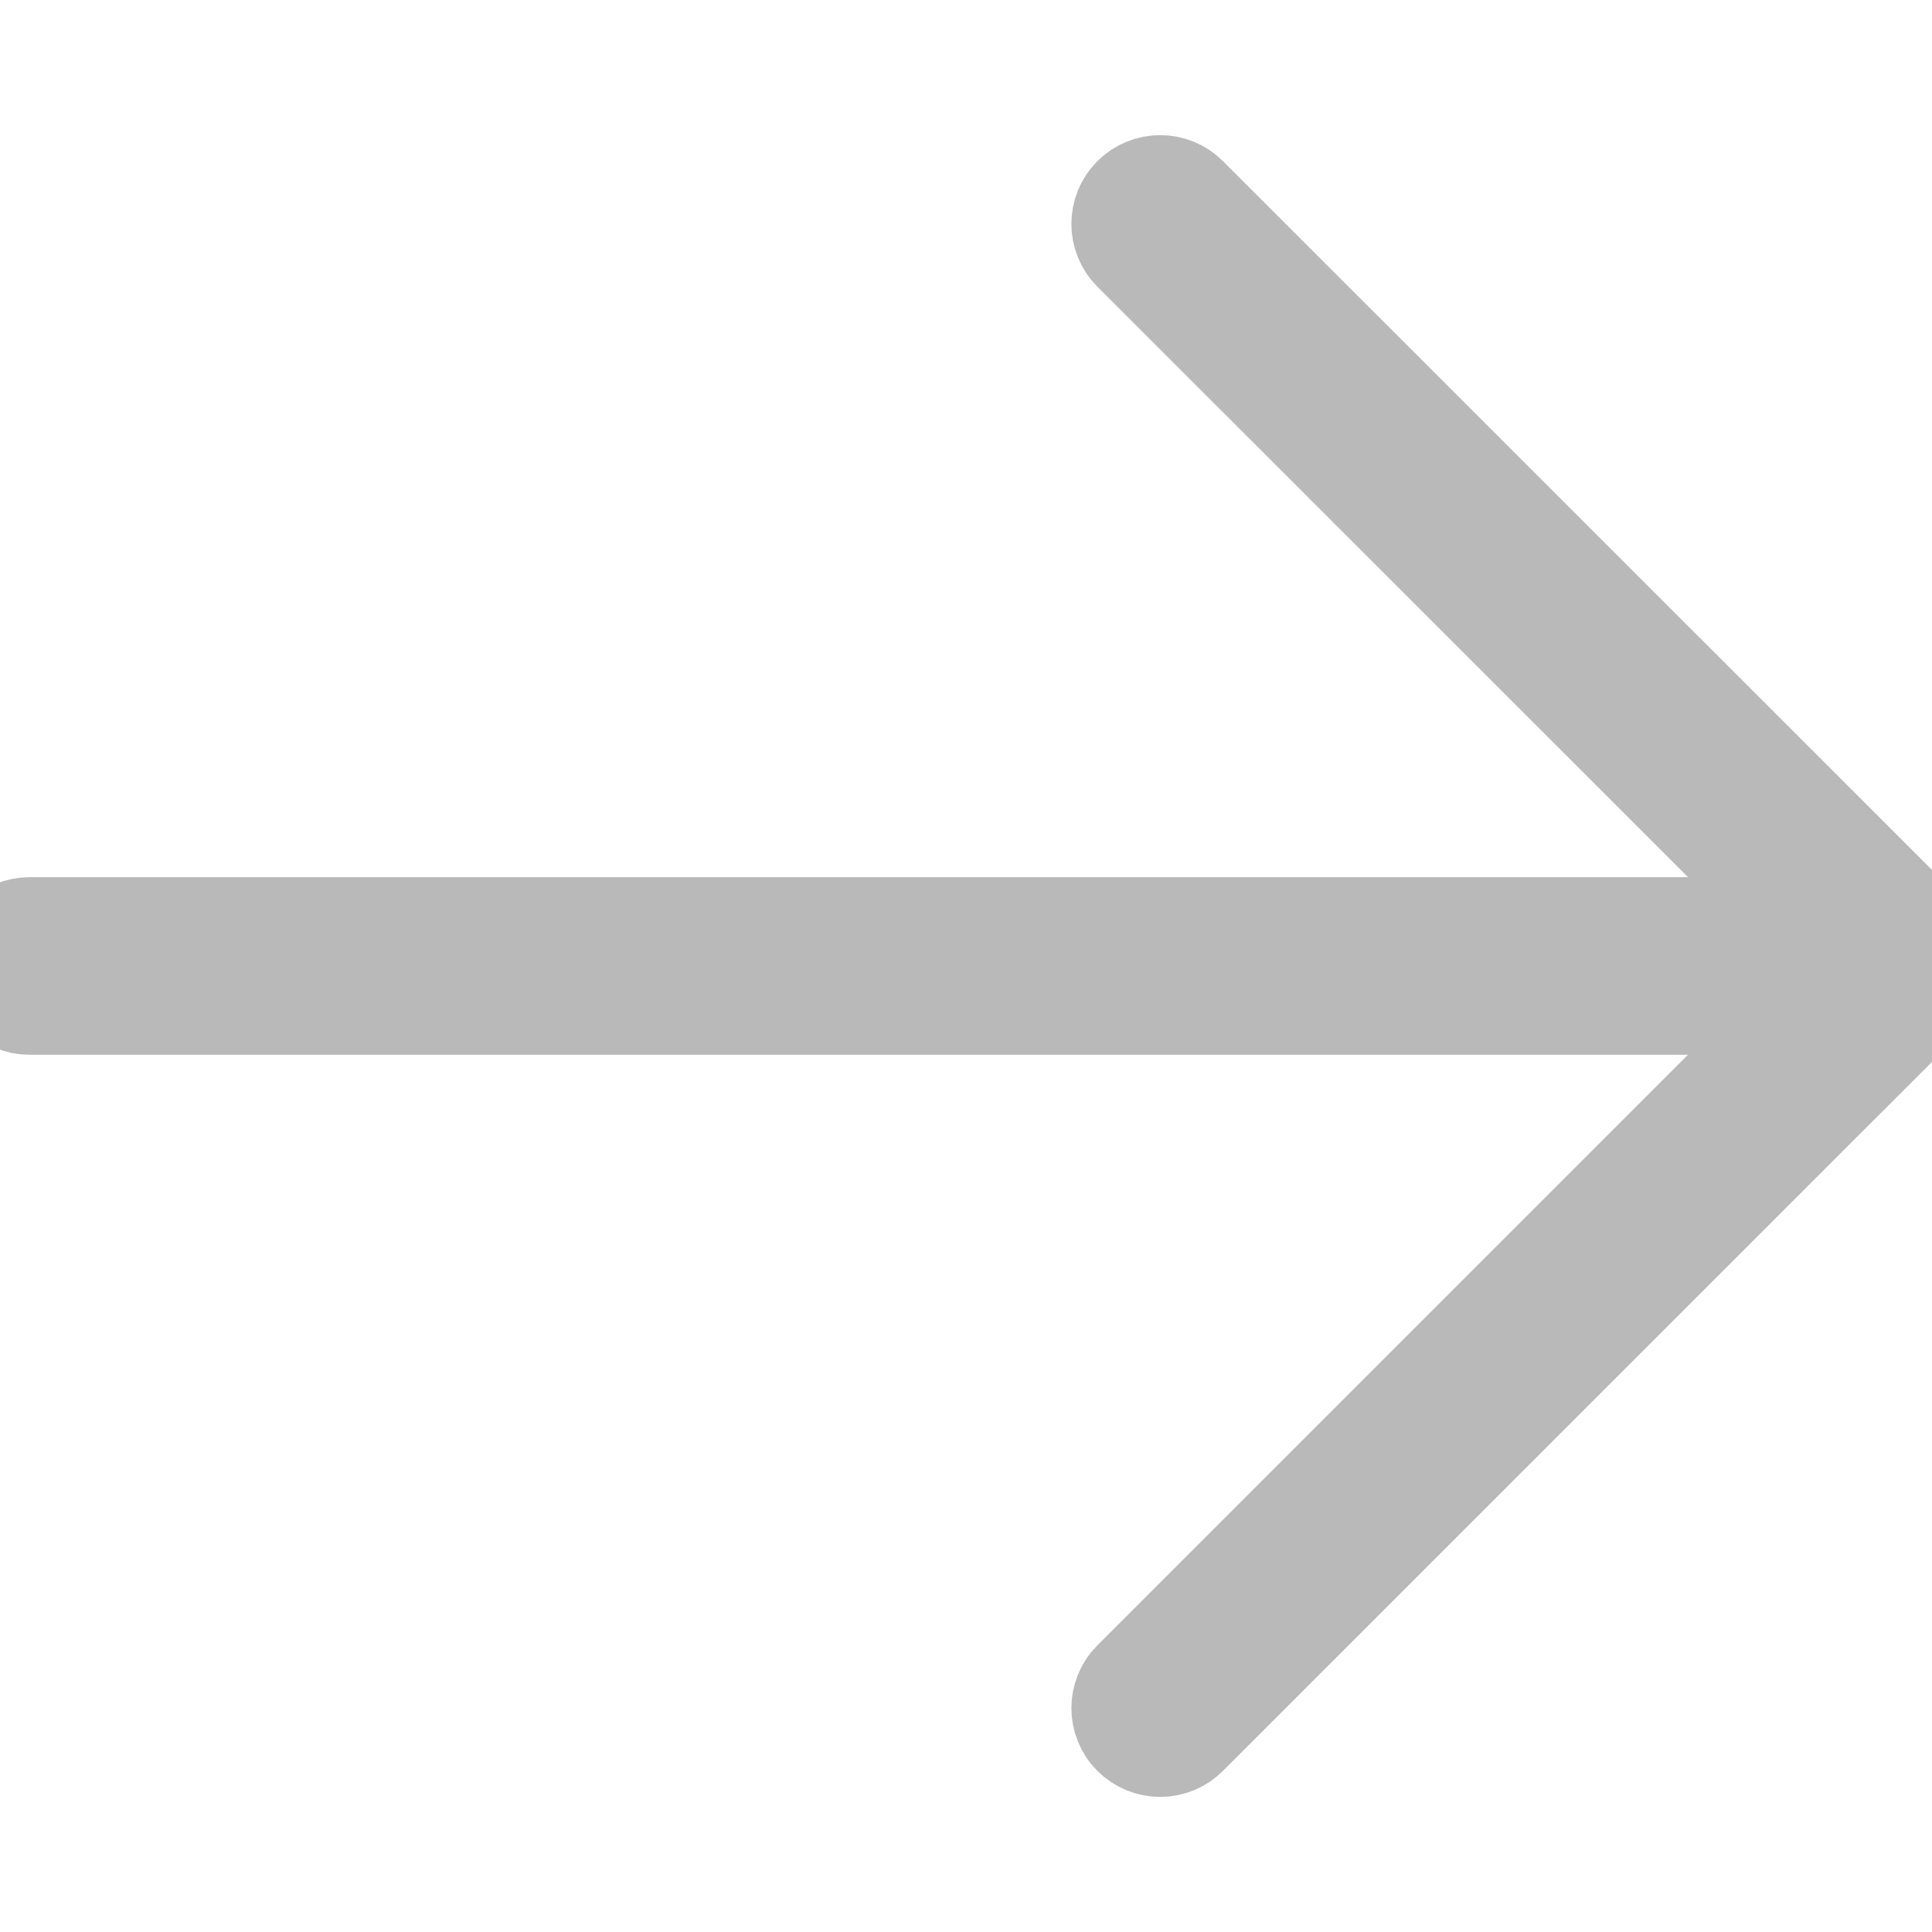
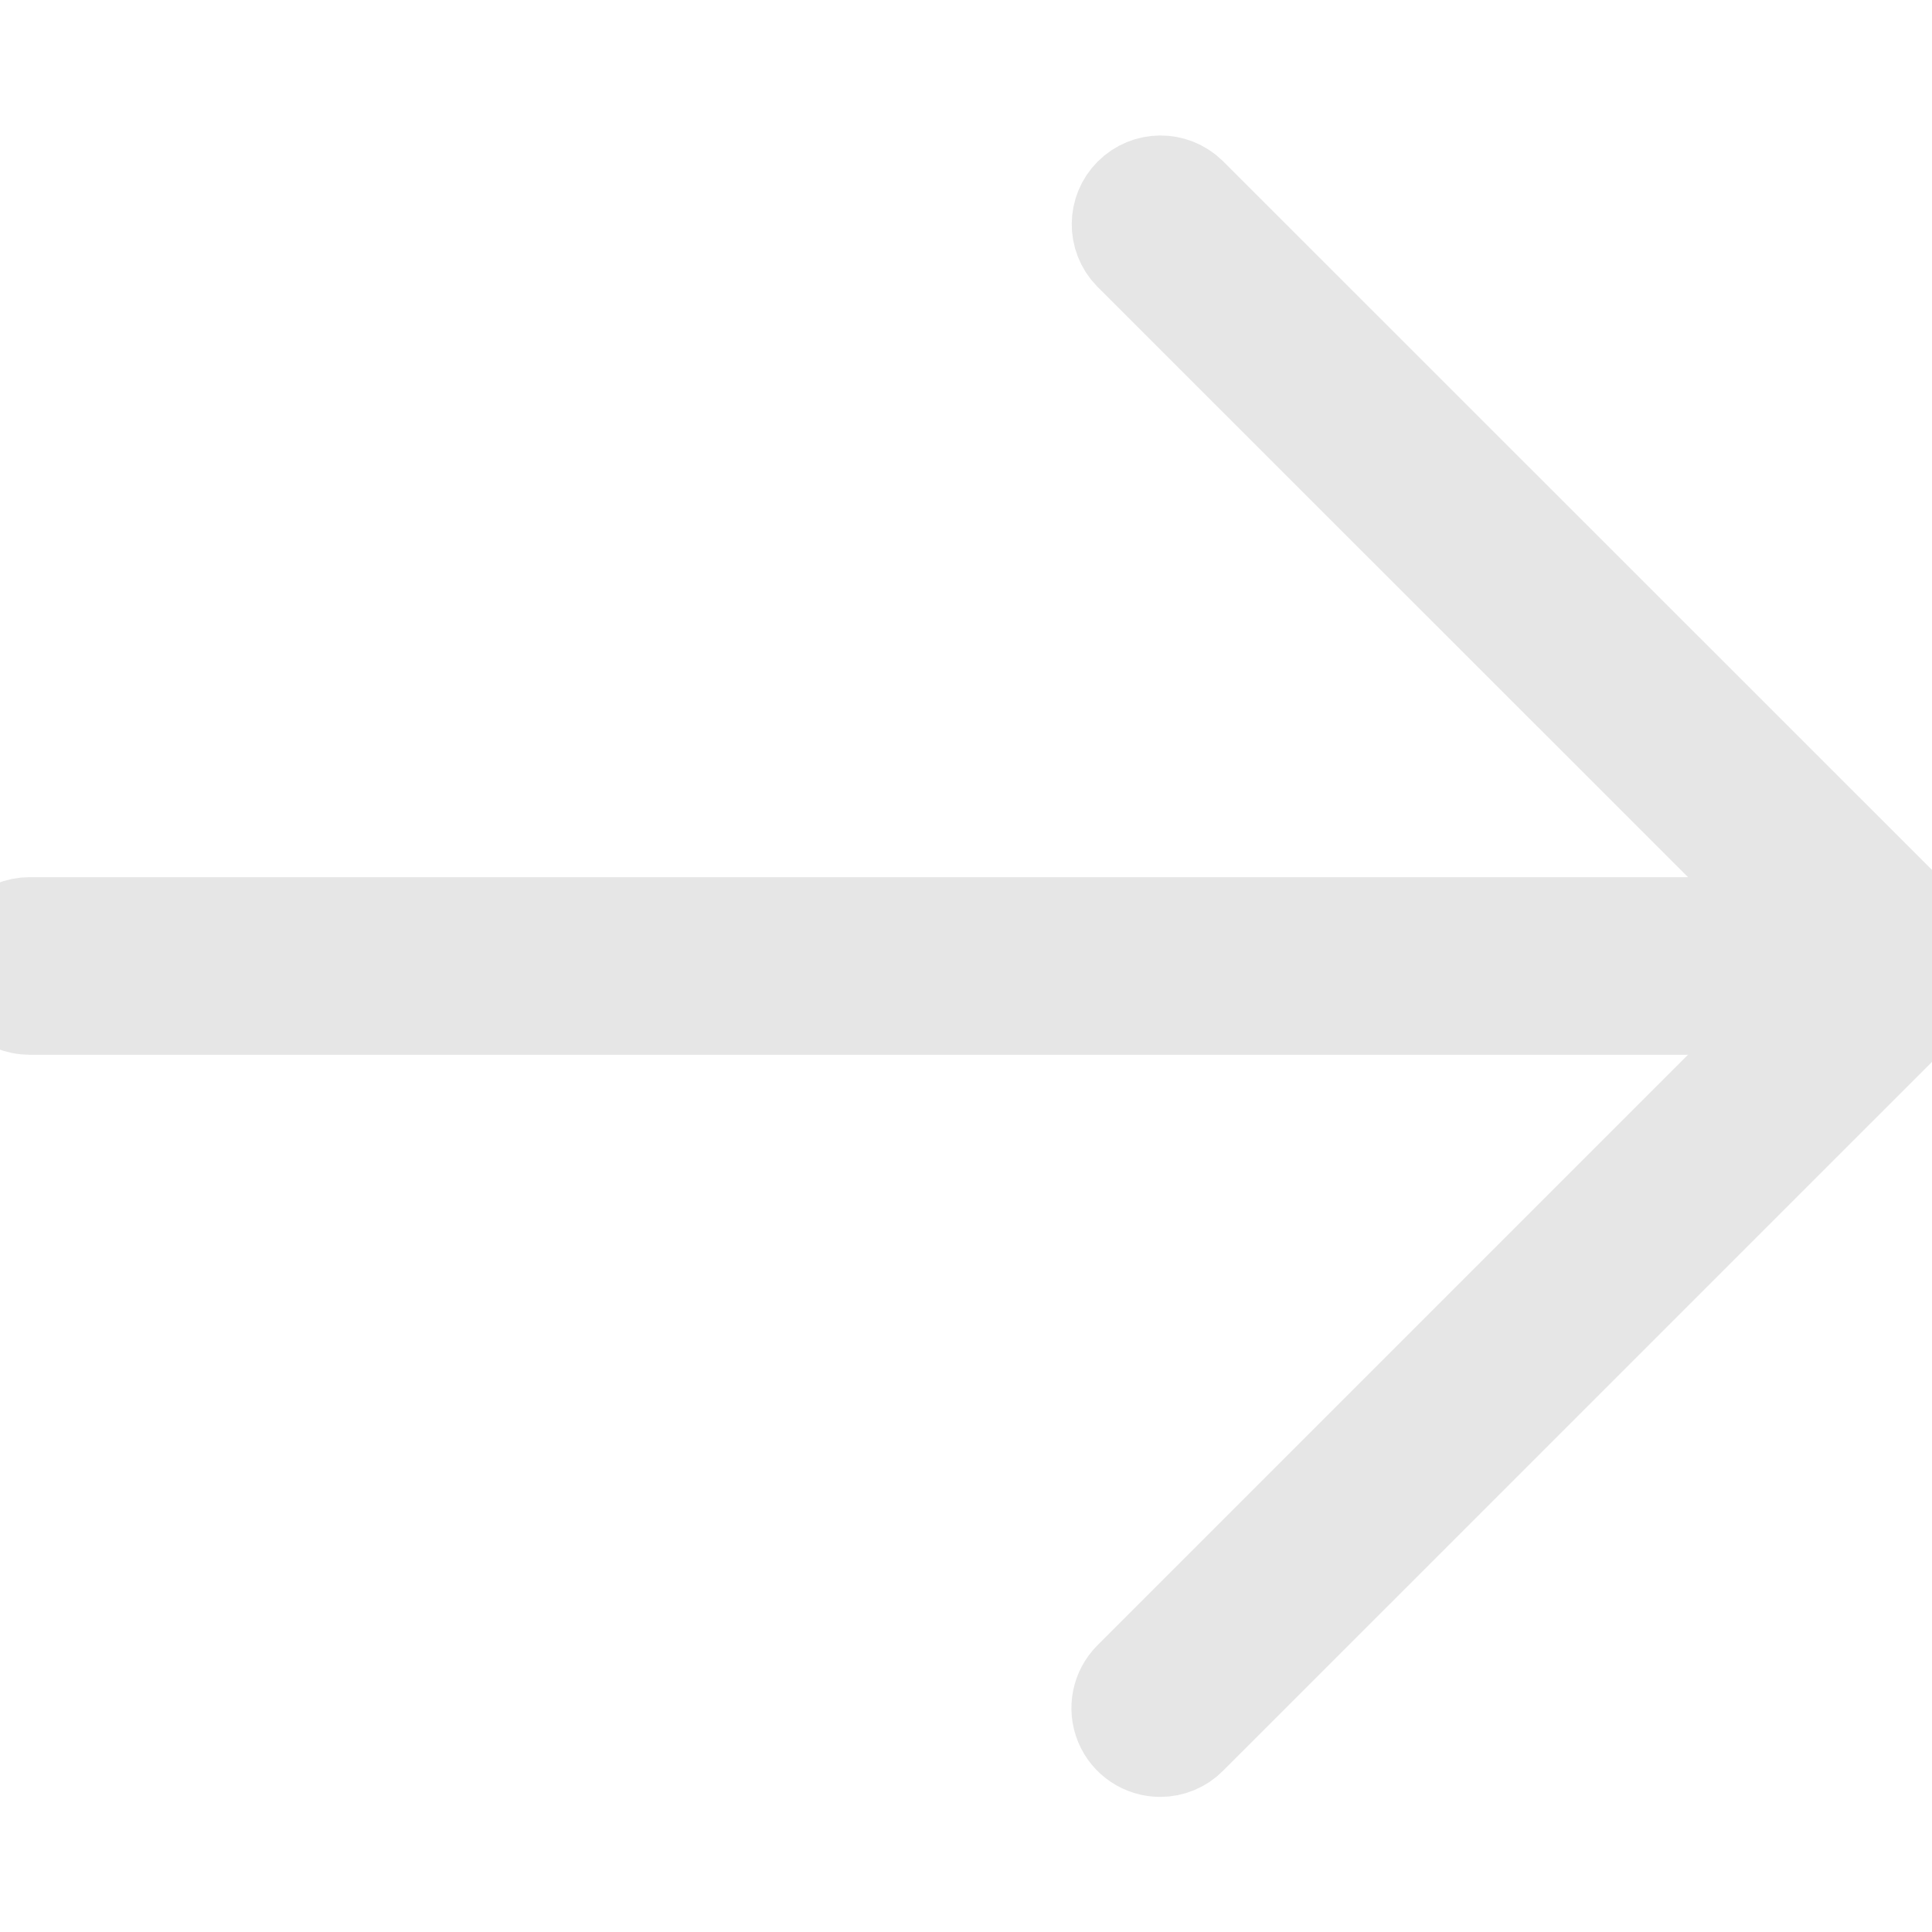
- <svg xmlns="http://www.w3.org/2000/svg" enable-background="new 0 0 32.635 32.635" version="1.1" viewBox="0 0 32.635 32.635" xml:space="preserve">
-   <g stroke="#b9b9b9" stroke-width="2">
-     <path d="m32.135 16.817h-31.635c-0.276 0-0.5-0.224-0.5-0.5s0.224-0.5 0.5-0.5h31.635c0.276 0 0.5 0.224 0.5 0.5s-0.224 0.5-0.5 0.5z" />
-     <path d="m19.598 29.353c-0.128 0-0.256-0.049-0.354-0.146-0.195-0.195-0.195-0.512 0-0.707l12.184-12.184-12.184-12.18c-0.195-0.195-0.195-0.512 0-0.707s0.512-0.195 0.707 0l12.537 12.533c0.094 0.094 0.146 0.221 0.146 0.354s-0.053 0.26-0.146 0.354l-12.537 12.536c-0.097 0.098-0.225 0.147-0.353 0.147z" />
+ <svg xmlns="http://www.w3.org/2000/svg" viewBox="0 0 32.635 32.635">
+   <g stroke="#e6e6e6" stroke-width="2">
+     <path d="M32.135 16.817H.5a.5.5 0 0 1 0-1h31.635a.5.5 0 0 1 0 1z" />
+     <path d="M19.598 29.353a.5.5 0 0 1-.354-.853l12.184-12.184-12.184-12.18a.5.5 0 0 1 .707-.707l12.537 12.533a.5.5 0 0 1 0 .708L19.951 29.206a.495.495 0 0 1-.353.147z" />
  </g>
</svg>
